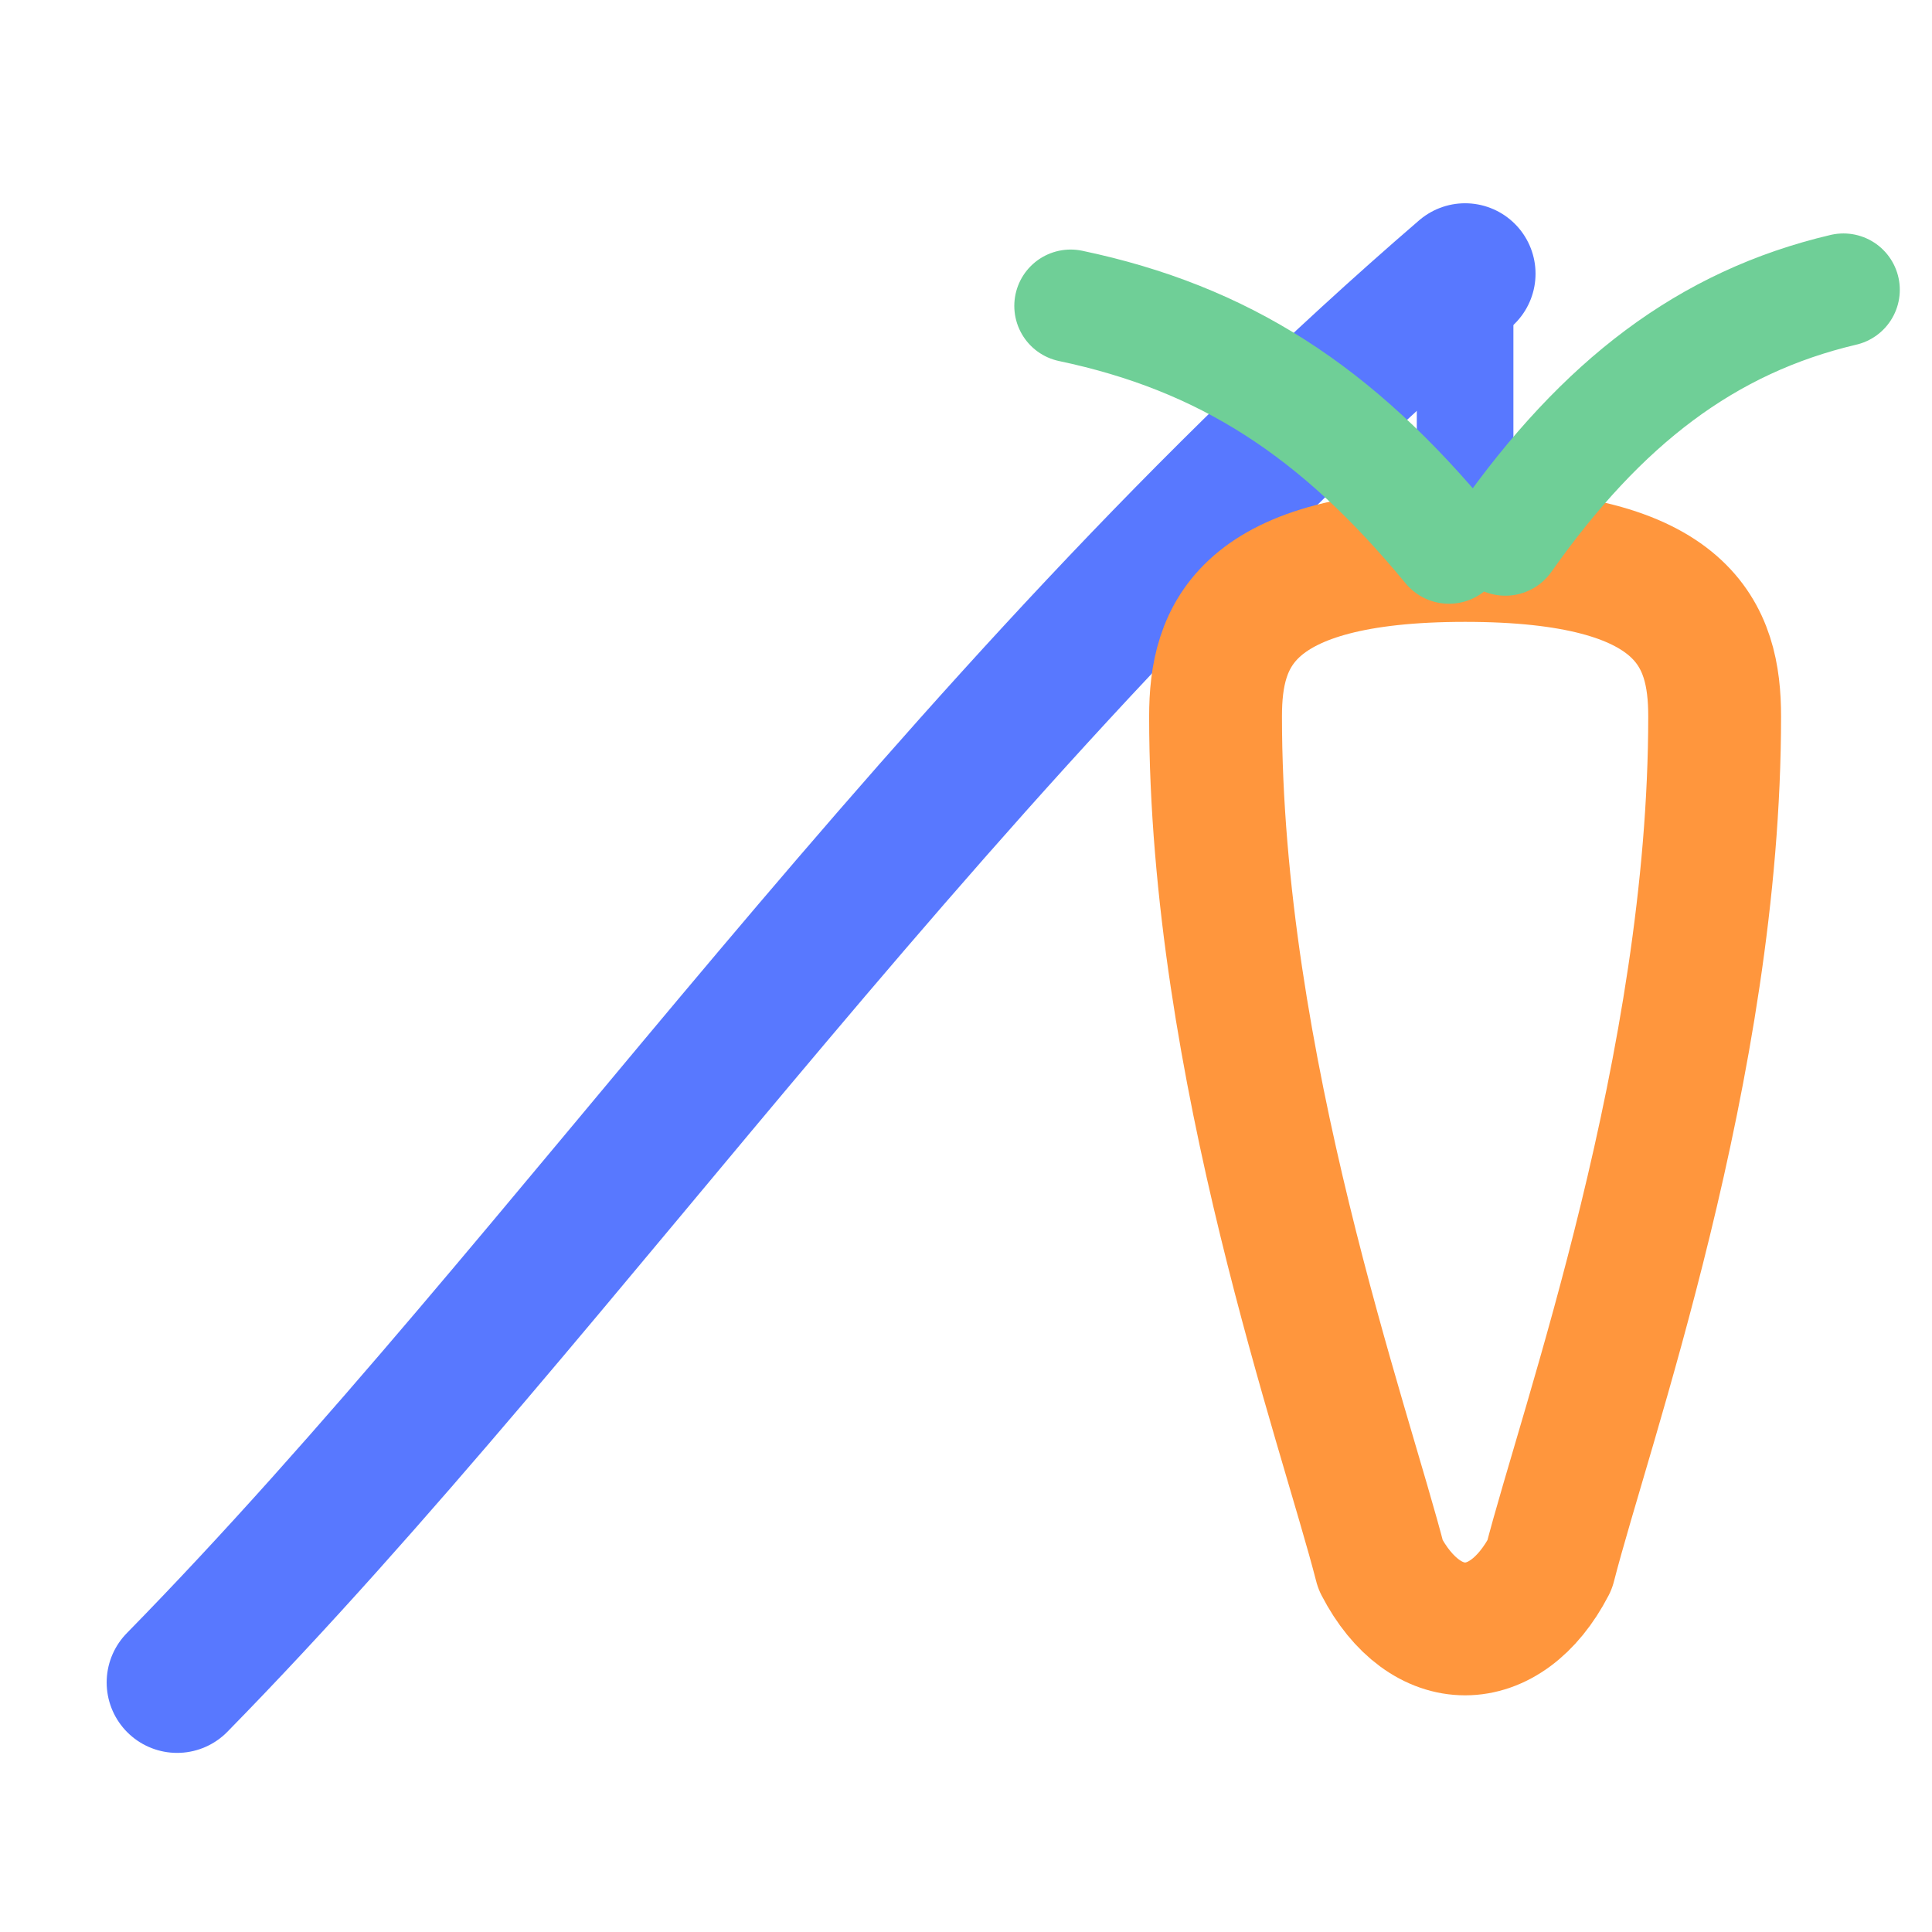
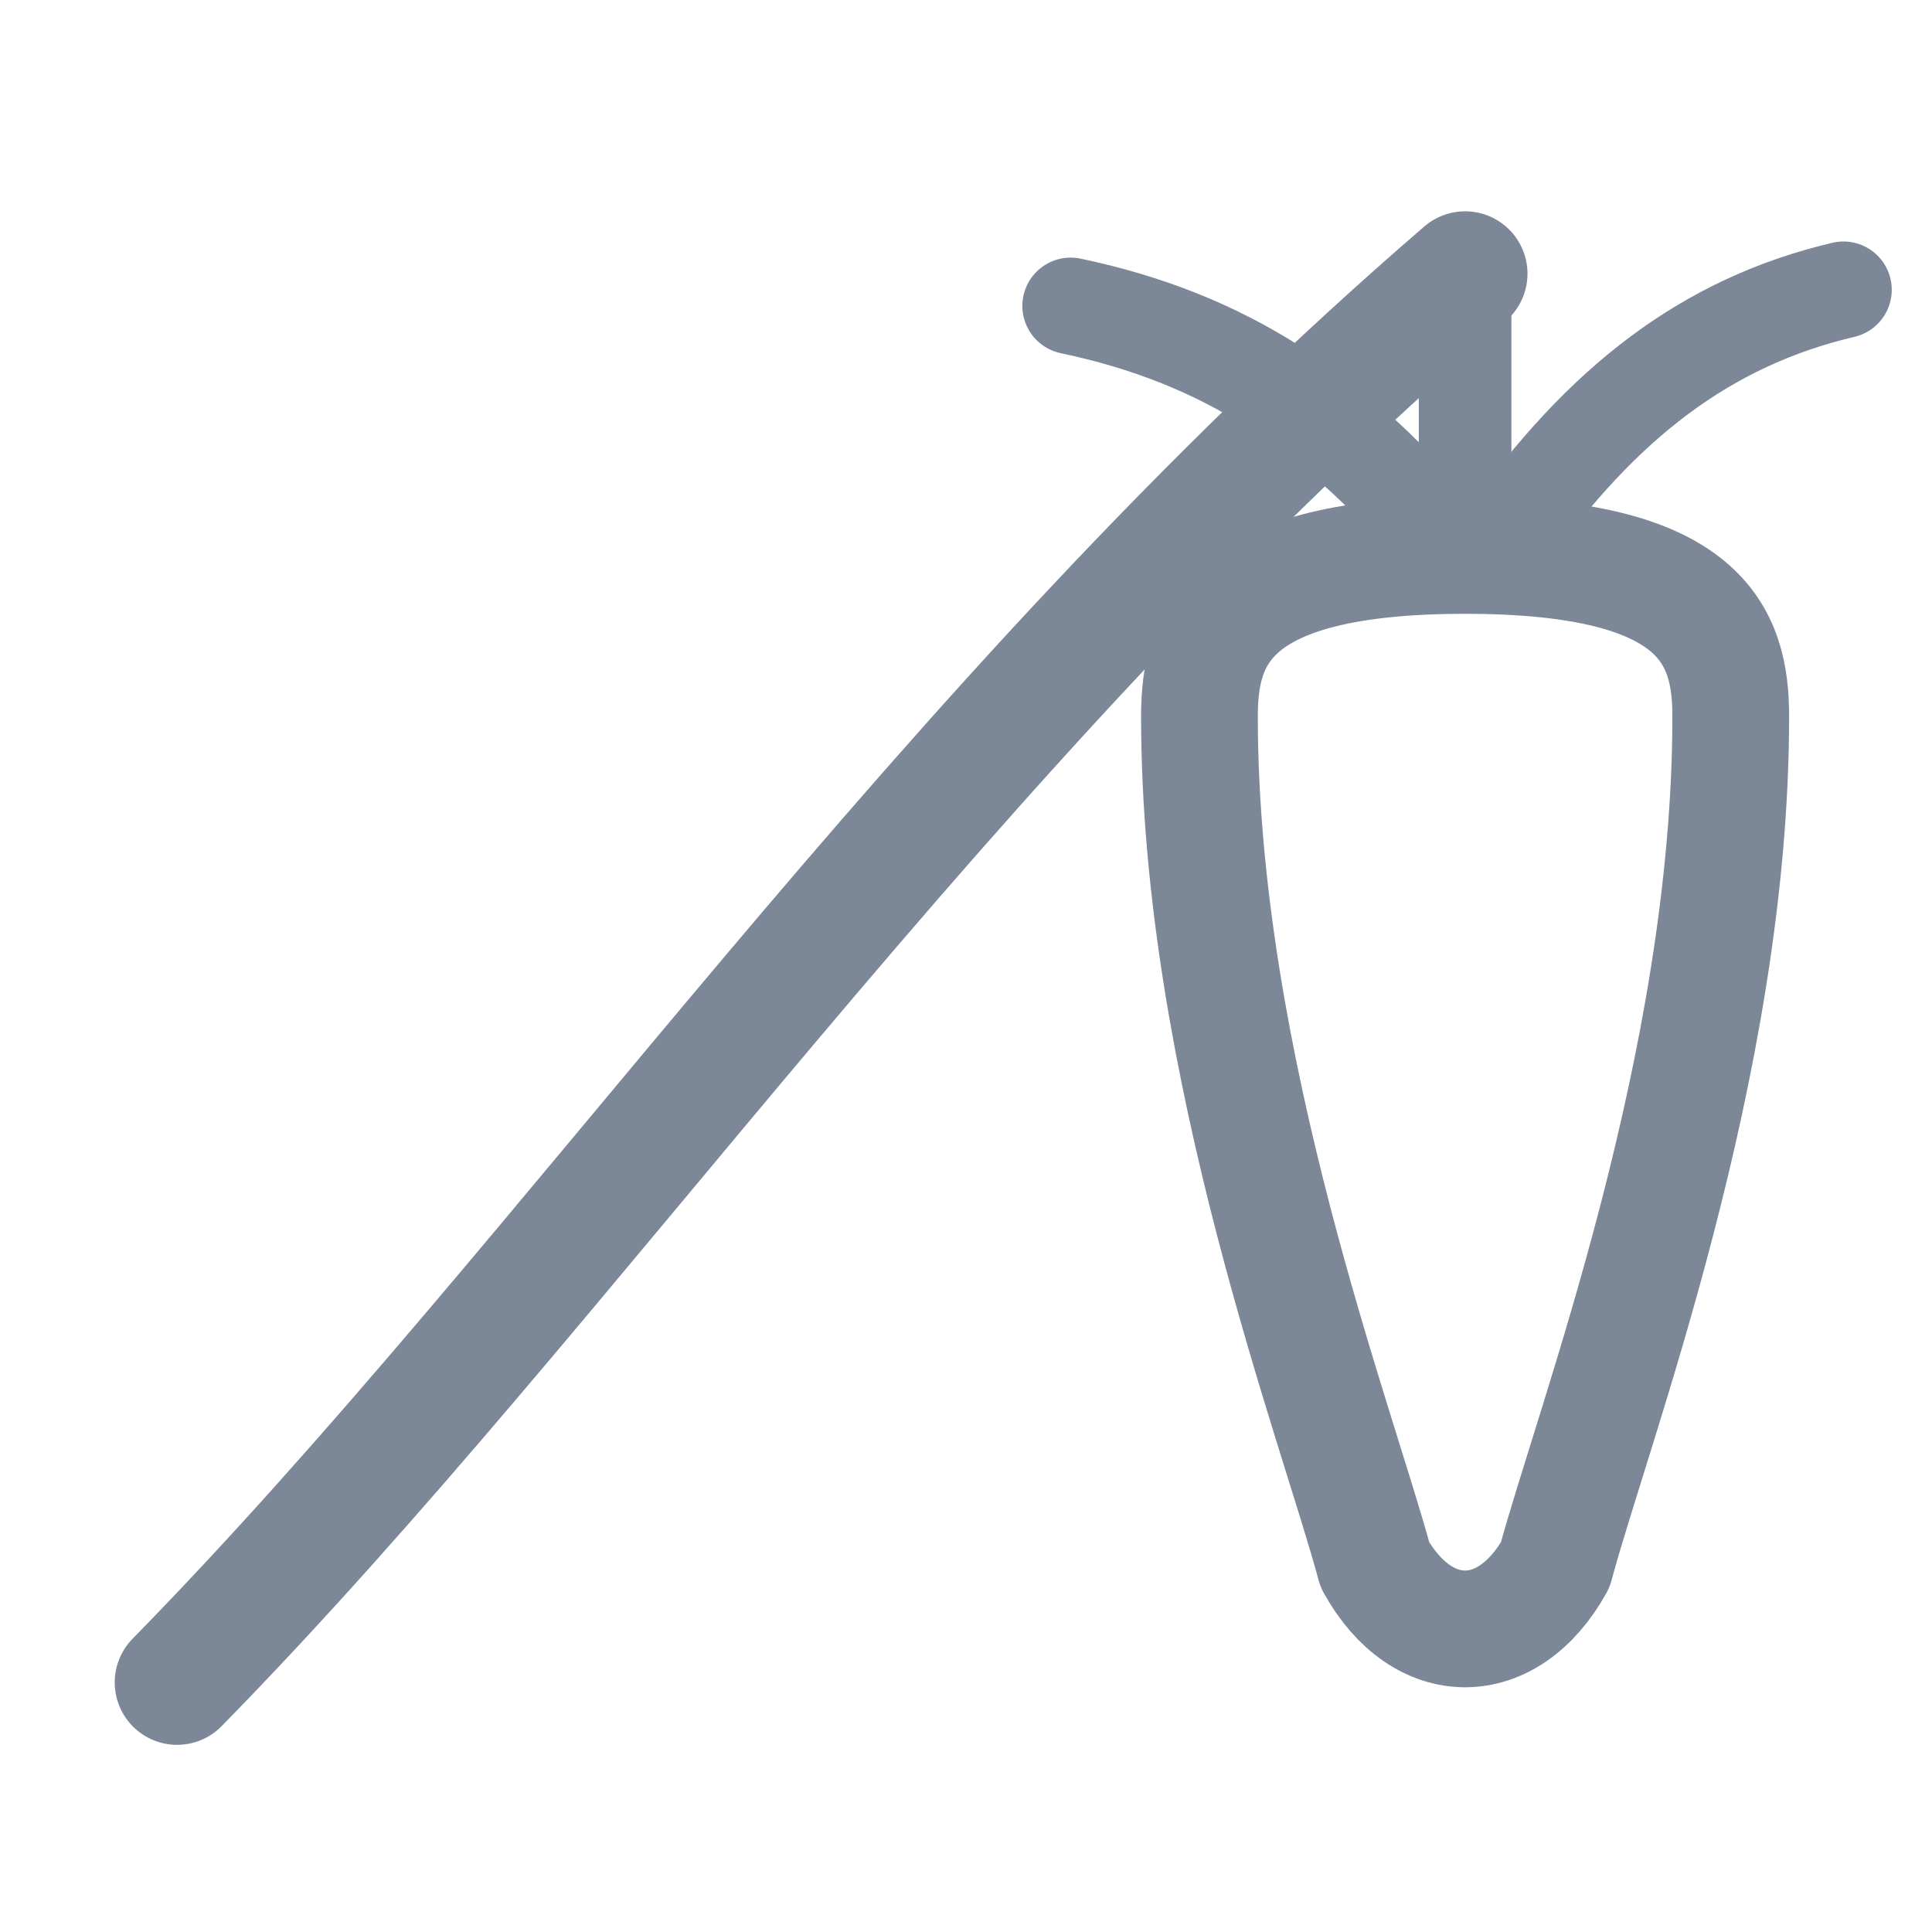
- <svg xmlns="http://www.w3.org/2000/svg" width="36" height="36" viewBox="0 0 36 36" fill="none" role="img" aria-labelledby="title desc">
-   <g transform="scale(1.5)" stroke-linecap="round" stroke-linejoin="round">
-     <path d="M2.2 20.9C7.1 15.9 11.7 9 18.2 3.4" stroke="#5878FF" stroke-width="1.75" />
-     <path d="M18.2 3.4v3.5" stroke="#5878FF" stroke-width="1.2" />
-     <path d="M18.2 6.9 C15.45 6.9 15.1 7.9 15.1 8.9 C15.1 13.24 16.71 17.72 17.15 19.44 C17.7 20.5 18.7 20.5 19.25 19.44 C19.69 17.72 21.3 13.24 21.3 8.9 C21.3 7.9 20.95 6.9 18.2 6.9 Z" stroke="#FF963D" stroke-width="1.65" />
-     <path d="M18 6.8C16.6 5.1 15.2 4.2 13.3 3.8M18.7 6.7C19.9 5 21.2 4 22.9 3.6" stroke="#6FCF97" stroke-width="1.4" />
-   </g>
+ <svg xmlns="http://www.w3.org/2000/svg" width="36" height="36" viewBox="0 0 24 24" fill="none" role="img" aria-labelledby="title desc">
+   <path d="M2.2 20.9C7.1 15.9 11.7 9 18.2 3.4" stroke="#7C8798" stroke-width="1.55" stroke-linecap="round" />
+   <path d="M18.2 3.4v3.5" stroke="#7C8798" stroke-width="1.15" stroke-linecap="round" />
+   <path d="M18.2 6.9 C15.25 6.9 14.9 7.9 14.9 8.9 C14.9 13.24 16.62 17.72 17.08 19.44 C17.67 20.5 18.73 20.5 19.32 19.44 C19.78 17.72 21.5 13.24 21.5 8.9 C21.5 7.9 21.15 6.9 18.2 6.9 Z" stroke="#7C8798" stroke-width="1.45" stroke-linejoin="round" />
+   <path d="M18 6.8C16.6 5.1 15.2 4.2 13.3 3.8M18.7 6.7C19.9 5 21.2 4 22.9 3.6" stroke="#7C8798" stroke-width="1.2" stroke-linecap="round" />
</svg>
